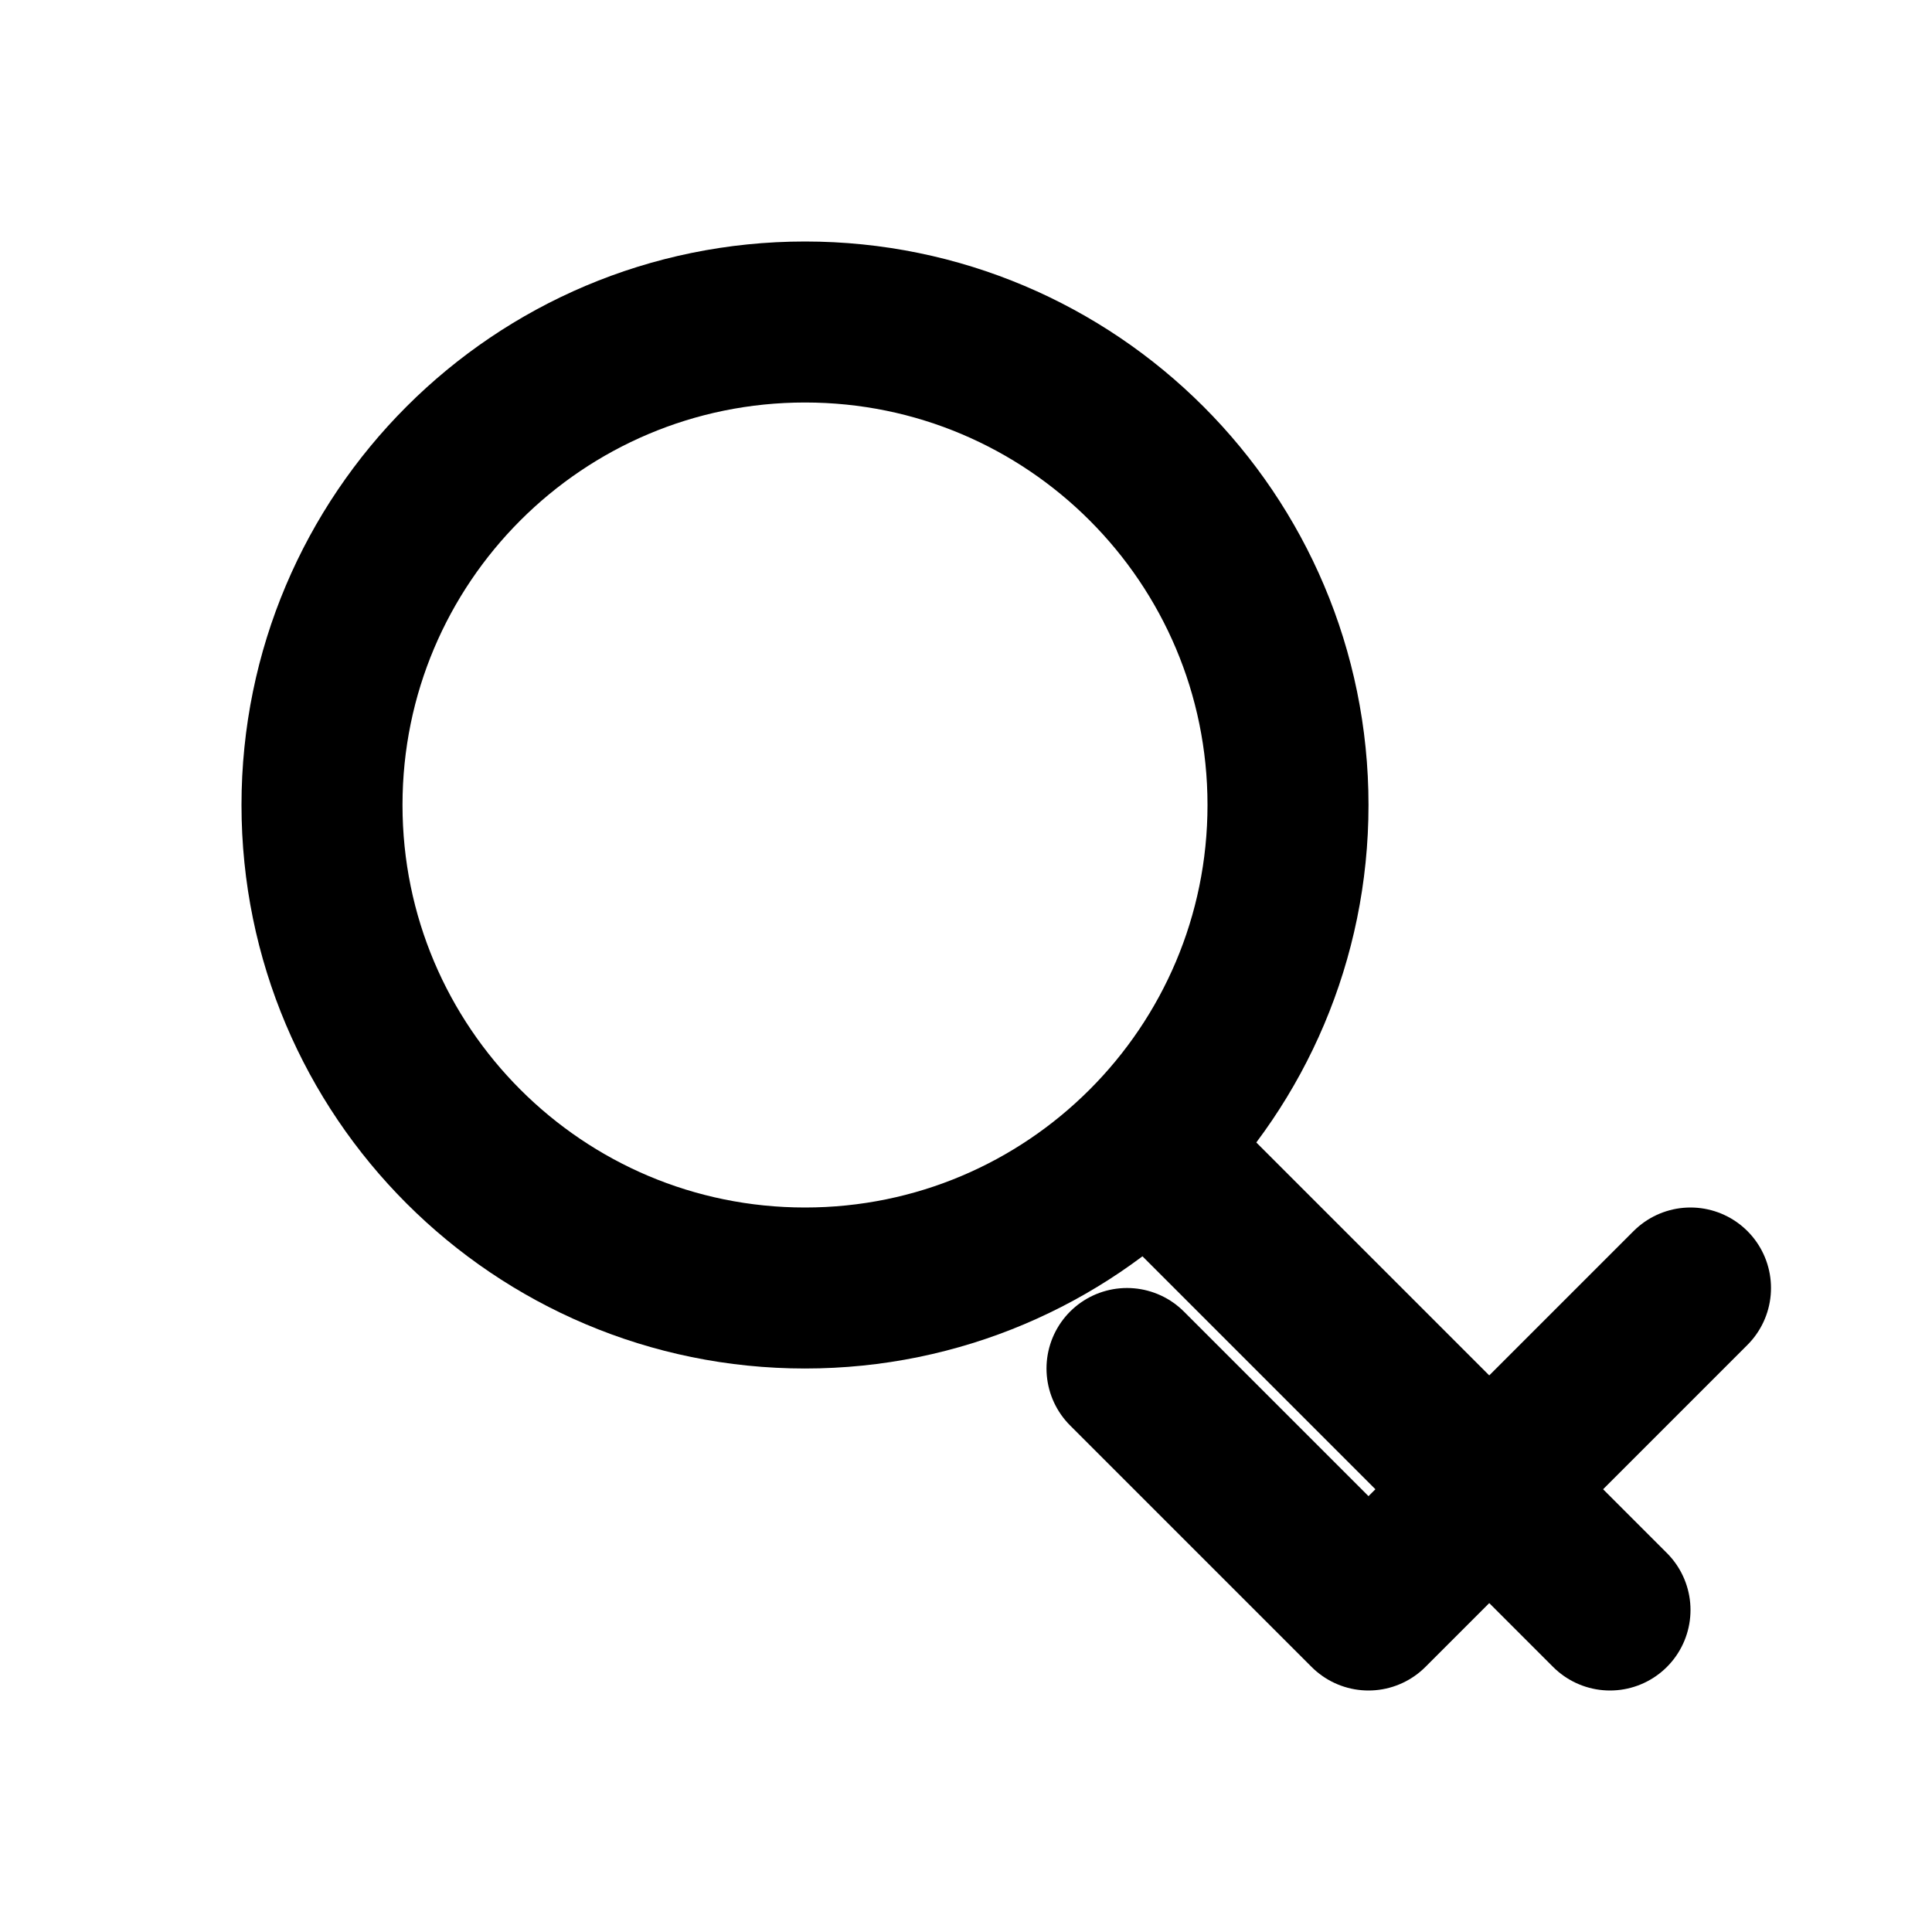
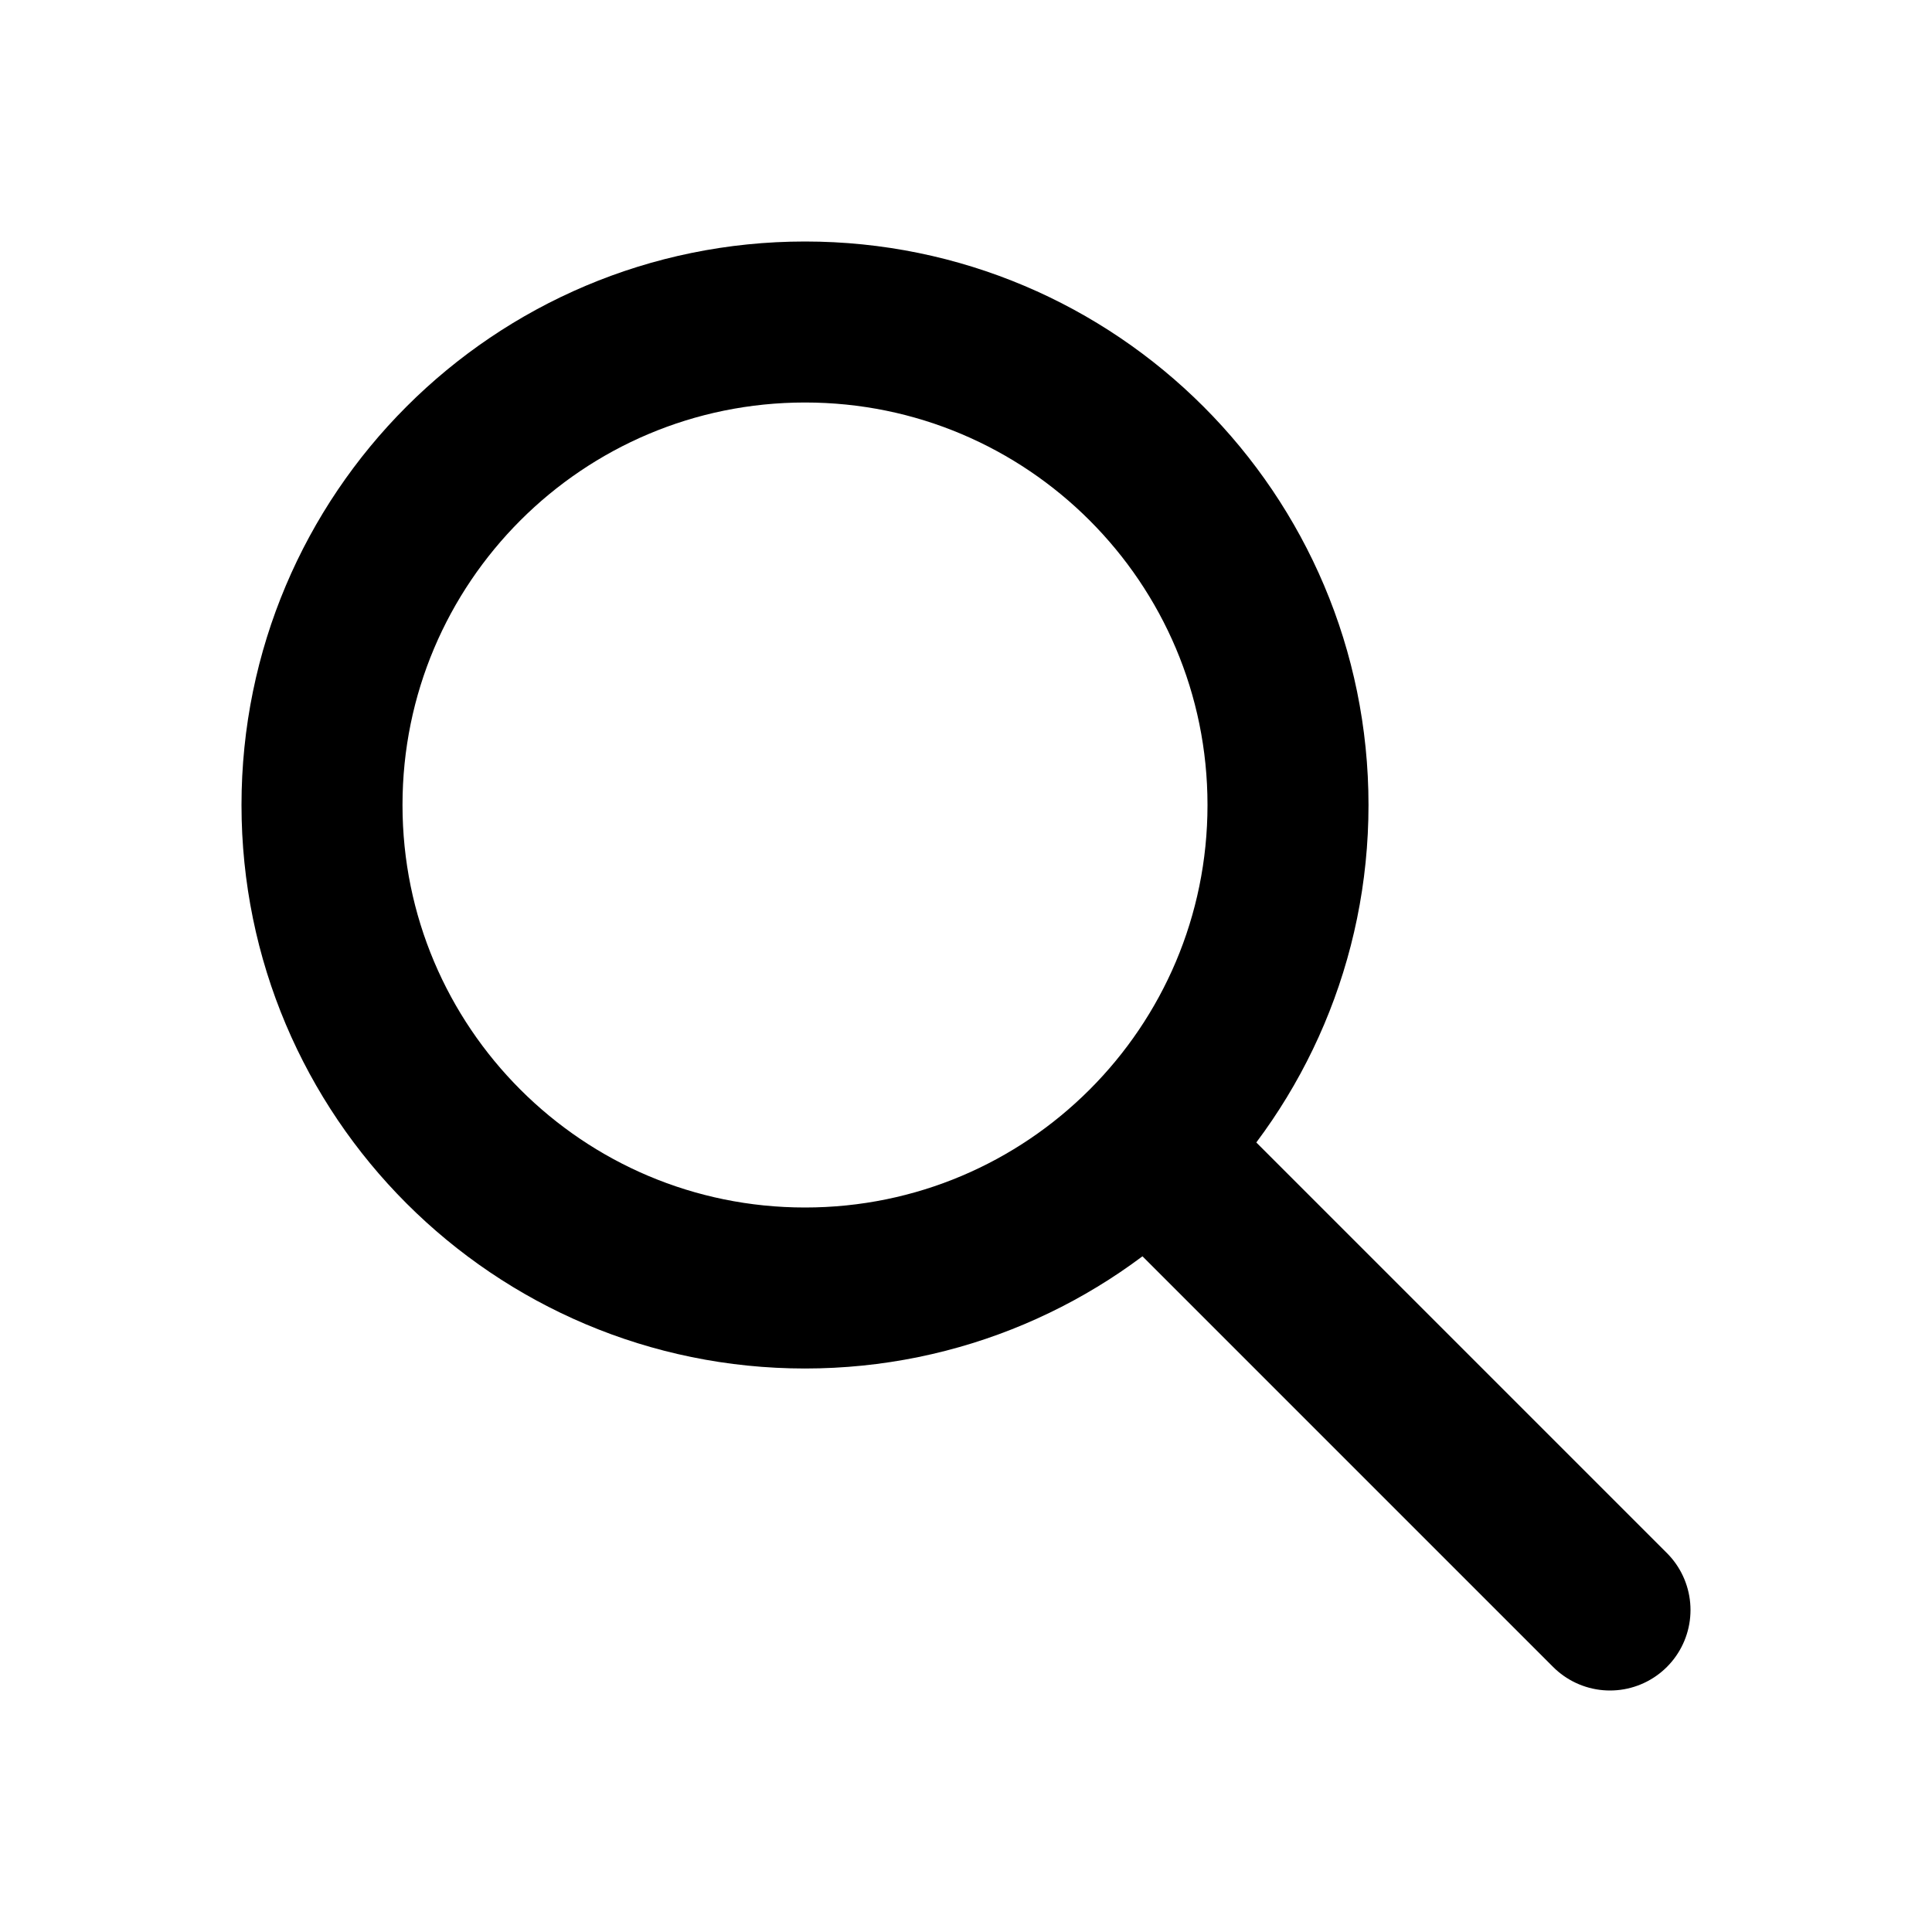
<svg xmlns="http://www.w3.org/2000/svg" width="24" height="24" viewBox="0 0 24 24" fill="none">
  <circle cx="10" cy="10" r="6" stroke="currentColor" stroke-width="2" />
  <line x1="14.5" y1="14.5" x2="20" y2="20" stroke="currentColor" stroke-width="2" stroke-linecap="round" />
-   <path d="M14 17L17 20L21 16" stroke="currentColor" stroke-width="2" stroke-linecap="round" stroke-linejoin="round" />
</svg>
